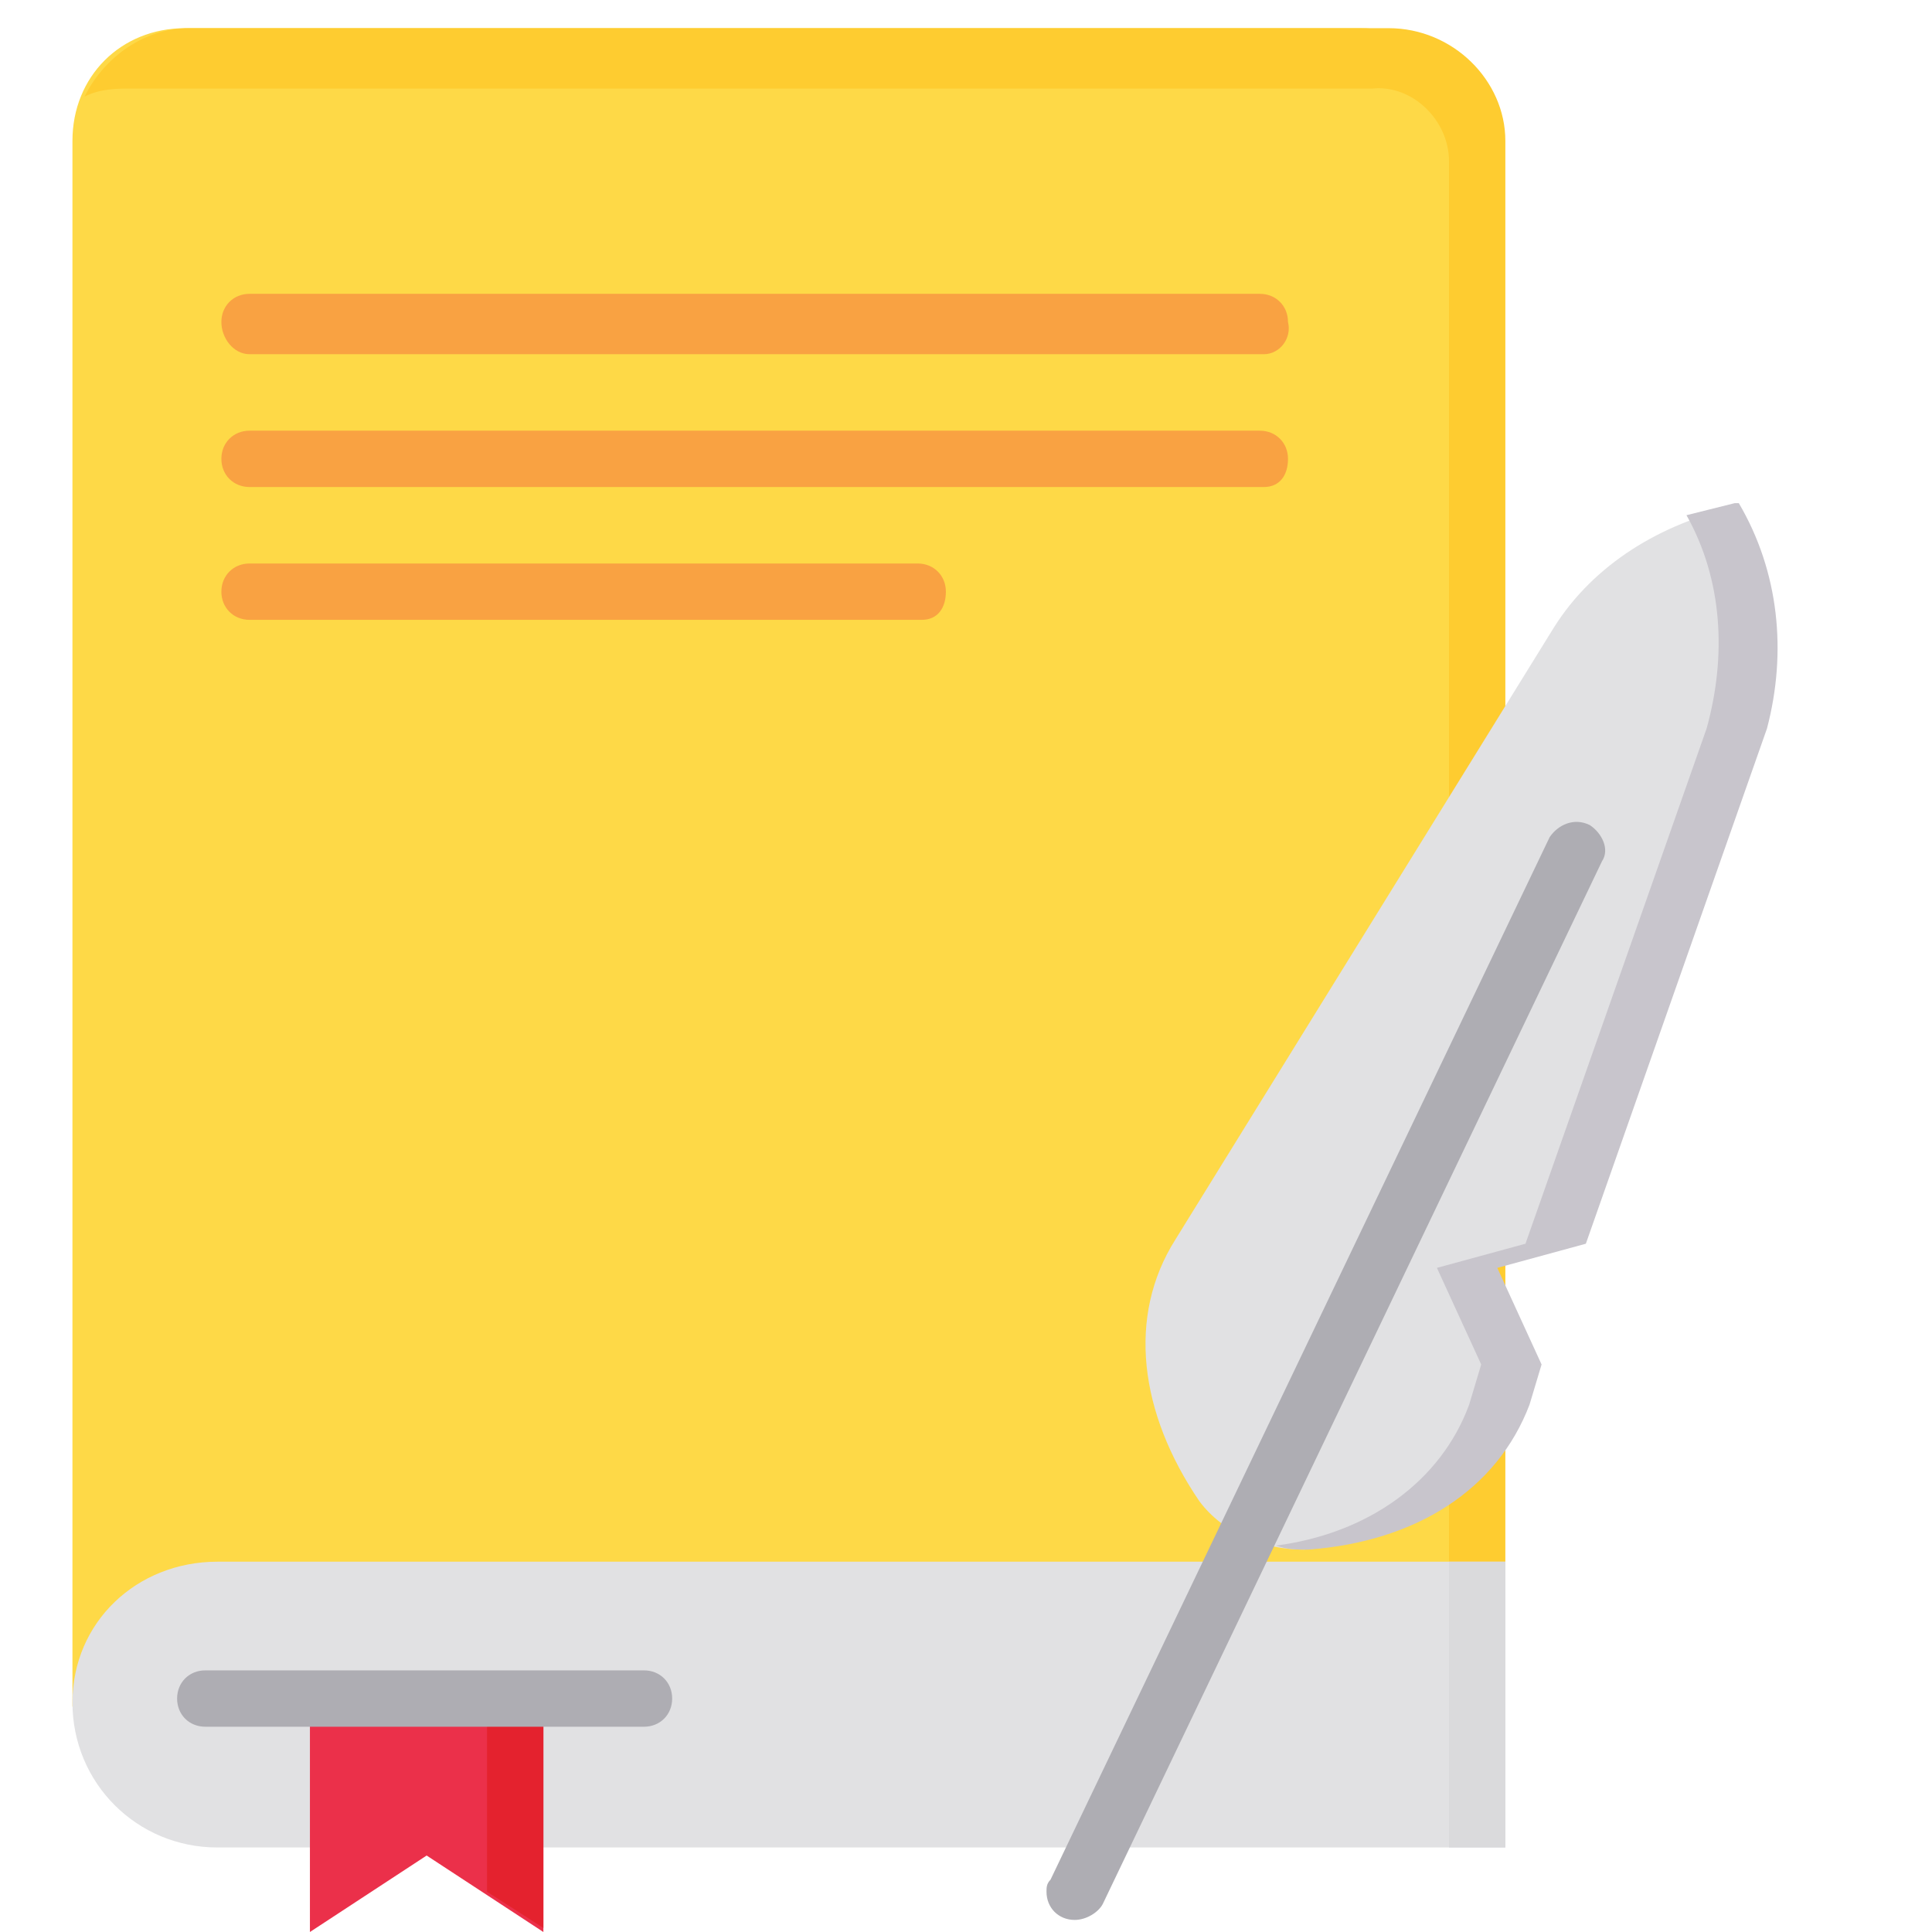
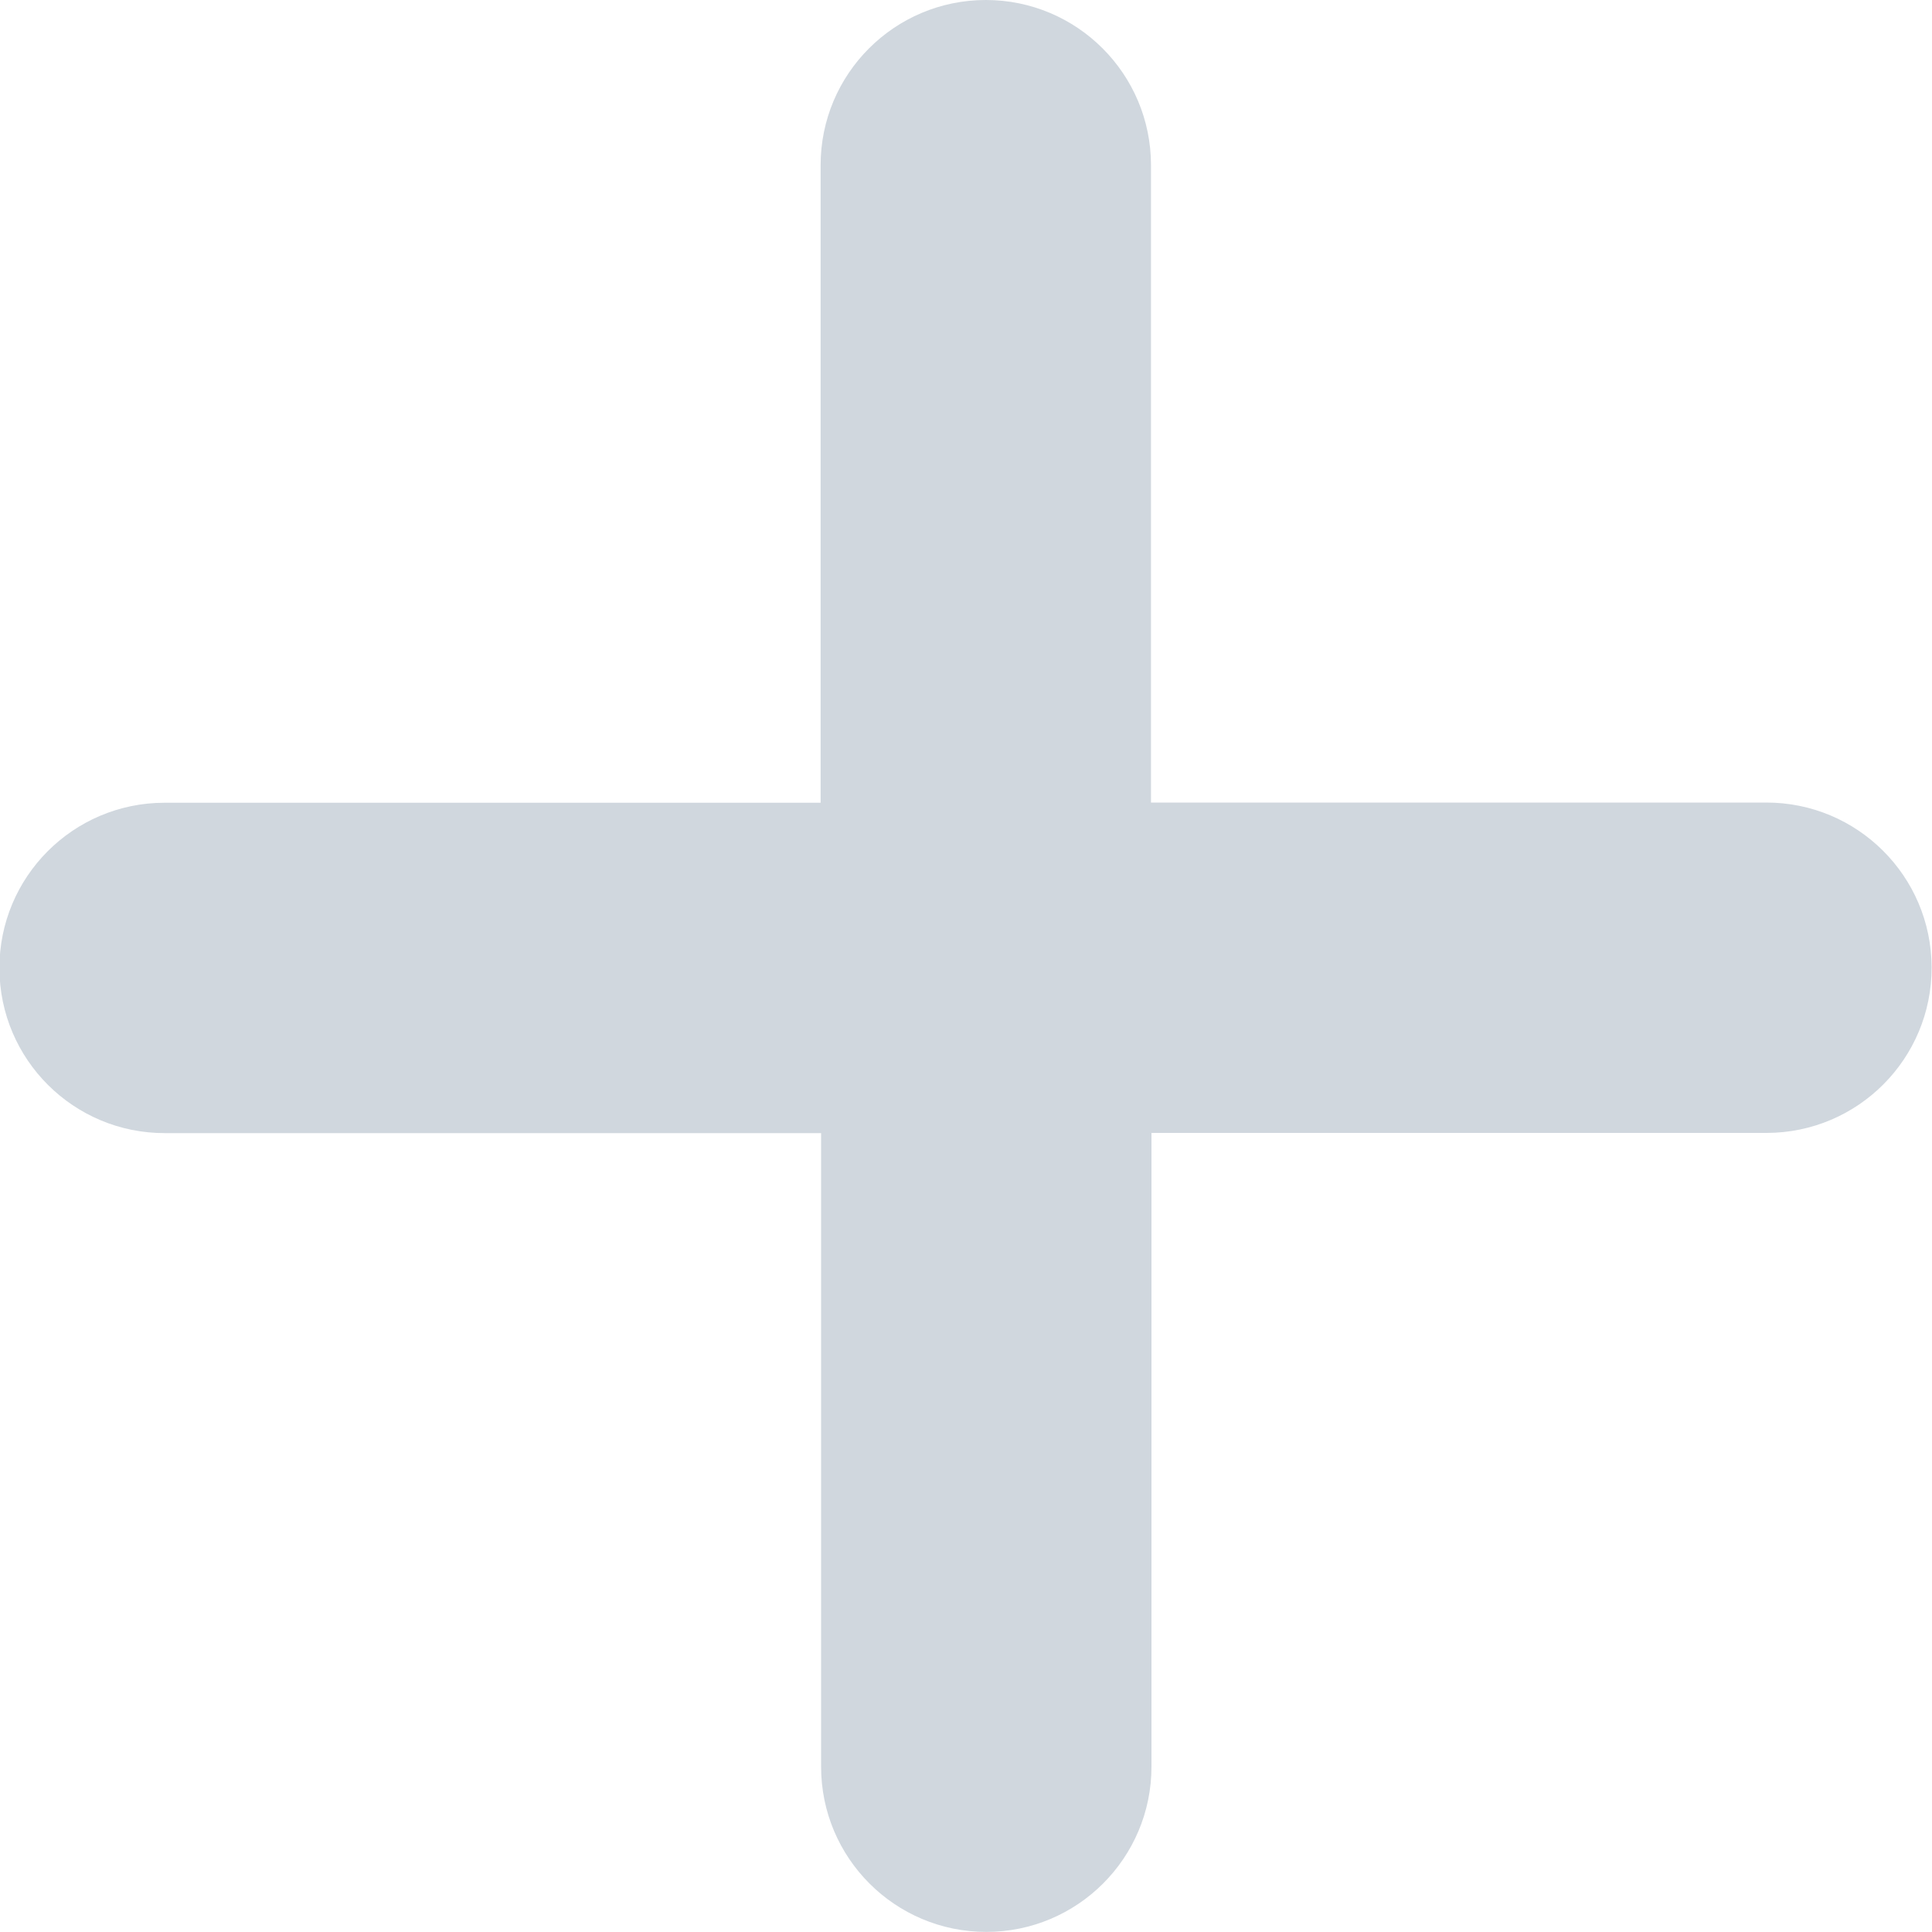
- <svg xmlns="http://www.w3.org/2000/svg" version="1.2" baseProfile="tiny" viewBox="0 0 48 48" overflow="visible" xml:space="preserve">
-   <path fill="#FED947" d="M1.8 42.4V3.5C1.8 1.9 3 .7 4.6.7h29.2c1.6 0 2.8 1.3 2.8 2.8v40.2" />
-   <path fill="#FECC30" d="M34.5.7H4.7c-1.1 0-2.1.7-2.6 1.7.4-.2.8-.2 1.2-.2h30.8c1-.1 1.9.8 1.9 1.8v39.6h1.4V3.5C37.4 2 36.1.7 34.5.7z" />
-   <path fill="#E1E1E3" d="M5.4 38.8h32v7.1h-32c-2 0-3.6-1.6-3.6-3.6s1.6-3.5 3.6-3.5z" />
-   <path fill="#DADADC" d="M36 38.8h1.4v7.1H36v-7.1z" />
-   <path fill="#EB304A" d="m13.5 48-2.9-1.9L7.7 48v-5.8h5.8V48z" />
-   <path fill="#E4222E" d="M12.1 42.2V47l1.4.9v-5.8h-1.4z" />
-   <path fill="#AEADB3" d="M16 42.9H5.1c-.4 0-.7-.3-.7-.7s.3-.7.7-.7H16c.4 0 .7.3.7.7s-.3.7-.7.7z" />
-   <path fill="#F9A242" d="M31.4 8.8H6.2c-.4 0-.7-.4-.7-.8s.3-.7.7-.7h25.1c.4 0 .7.3.7.7.1.4-.2.8-.6.8zm0 3.3H6.2c-.4 0-.7-.3-.7-.7 0-.4.3-.7.7-.7h25.1c.4 0 .7.3.7.7s-.2.7-.6.7zm-8.5 3.3H6.2c-.4 0-.7-.3-.7-.7s.3-.7.7-.7h16.6c.4 0 .7.3.7.7s-.2.7-.6.7z" />
-   <path fill="#E1E1E3" d="m39.3 30.9-2.2.6 1.1 2.4-.3 1c-.7 2.1-2.8 3.4-5.5 3.6-1 0-2-.4-2.6-1.2-1.5-2.2-1.8-4.6-.6-6.5l9.4-15.2c1-1.6 2.7-2.6 4.5-3h.1c1 1.7 1.2 3.7.6 5.6 0-.1-4.5 12.7-4.5 12.7z" />
-   <path fill="#C8C5CC" d="M43.2 12.5h-.1l-1.2.3c.9 1.6 1 3.5.5 5.3l-4.5 12.8-2.2.6 1.1 2.4-.3 1c-.7 1.9-2.5 3.2-4.8 3.5.3.1.5.1.8.1 2.7-.2 4.7-1.5 5.5-3.6l.3-1-1.1-2.4 2.2-.6 4.5-12.8c.5-1.9.3-3.9-.7-5.6z" />
-   <path fill="#AEADB3" d="M26.7 47.7c-.4 0-.7-.3-.7-.7 0-.1 0-.2.1-.3l12.4-25.9c.2-.3.6-.5 1-.3.3.2.5.6.3.9L27.4 47.3c-.1.2-.4.4-.7.4z" />
+ <svg xmlns="http://www.w3.org/2000/svg" width="20" height="19.996" viewBox="0 0 20 19.996">
+   <path id="create" d="M18.282,8.208H11.915V1.61a1.71,1.71,0,1,0-3.42,0v6.6H1.7a1.71,1.71,0,0,0,.008,3.42H8.5v6.559a1.71,1.71,0,1,0,3.42,0V11.628H18.29a1.71,1.71,0,1,0-.008-3.42Z" transform="translate(0 0.1)" fill="#d0d7de" />
</svg>
